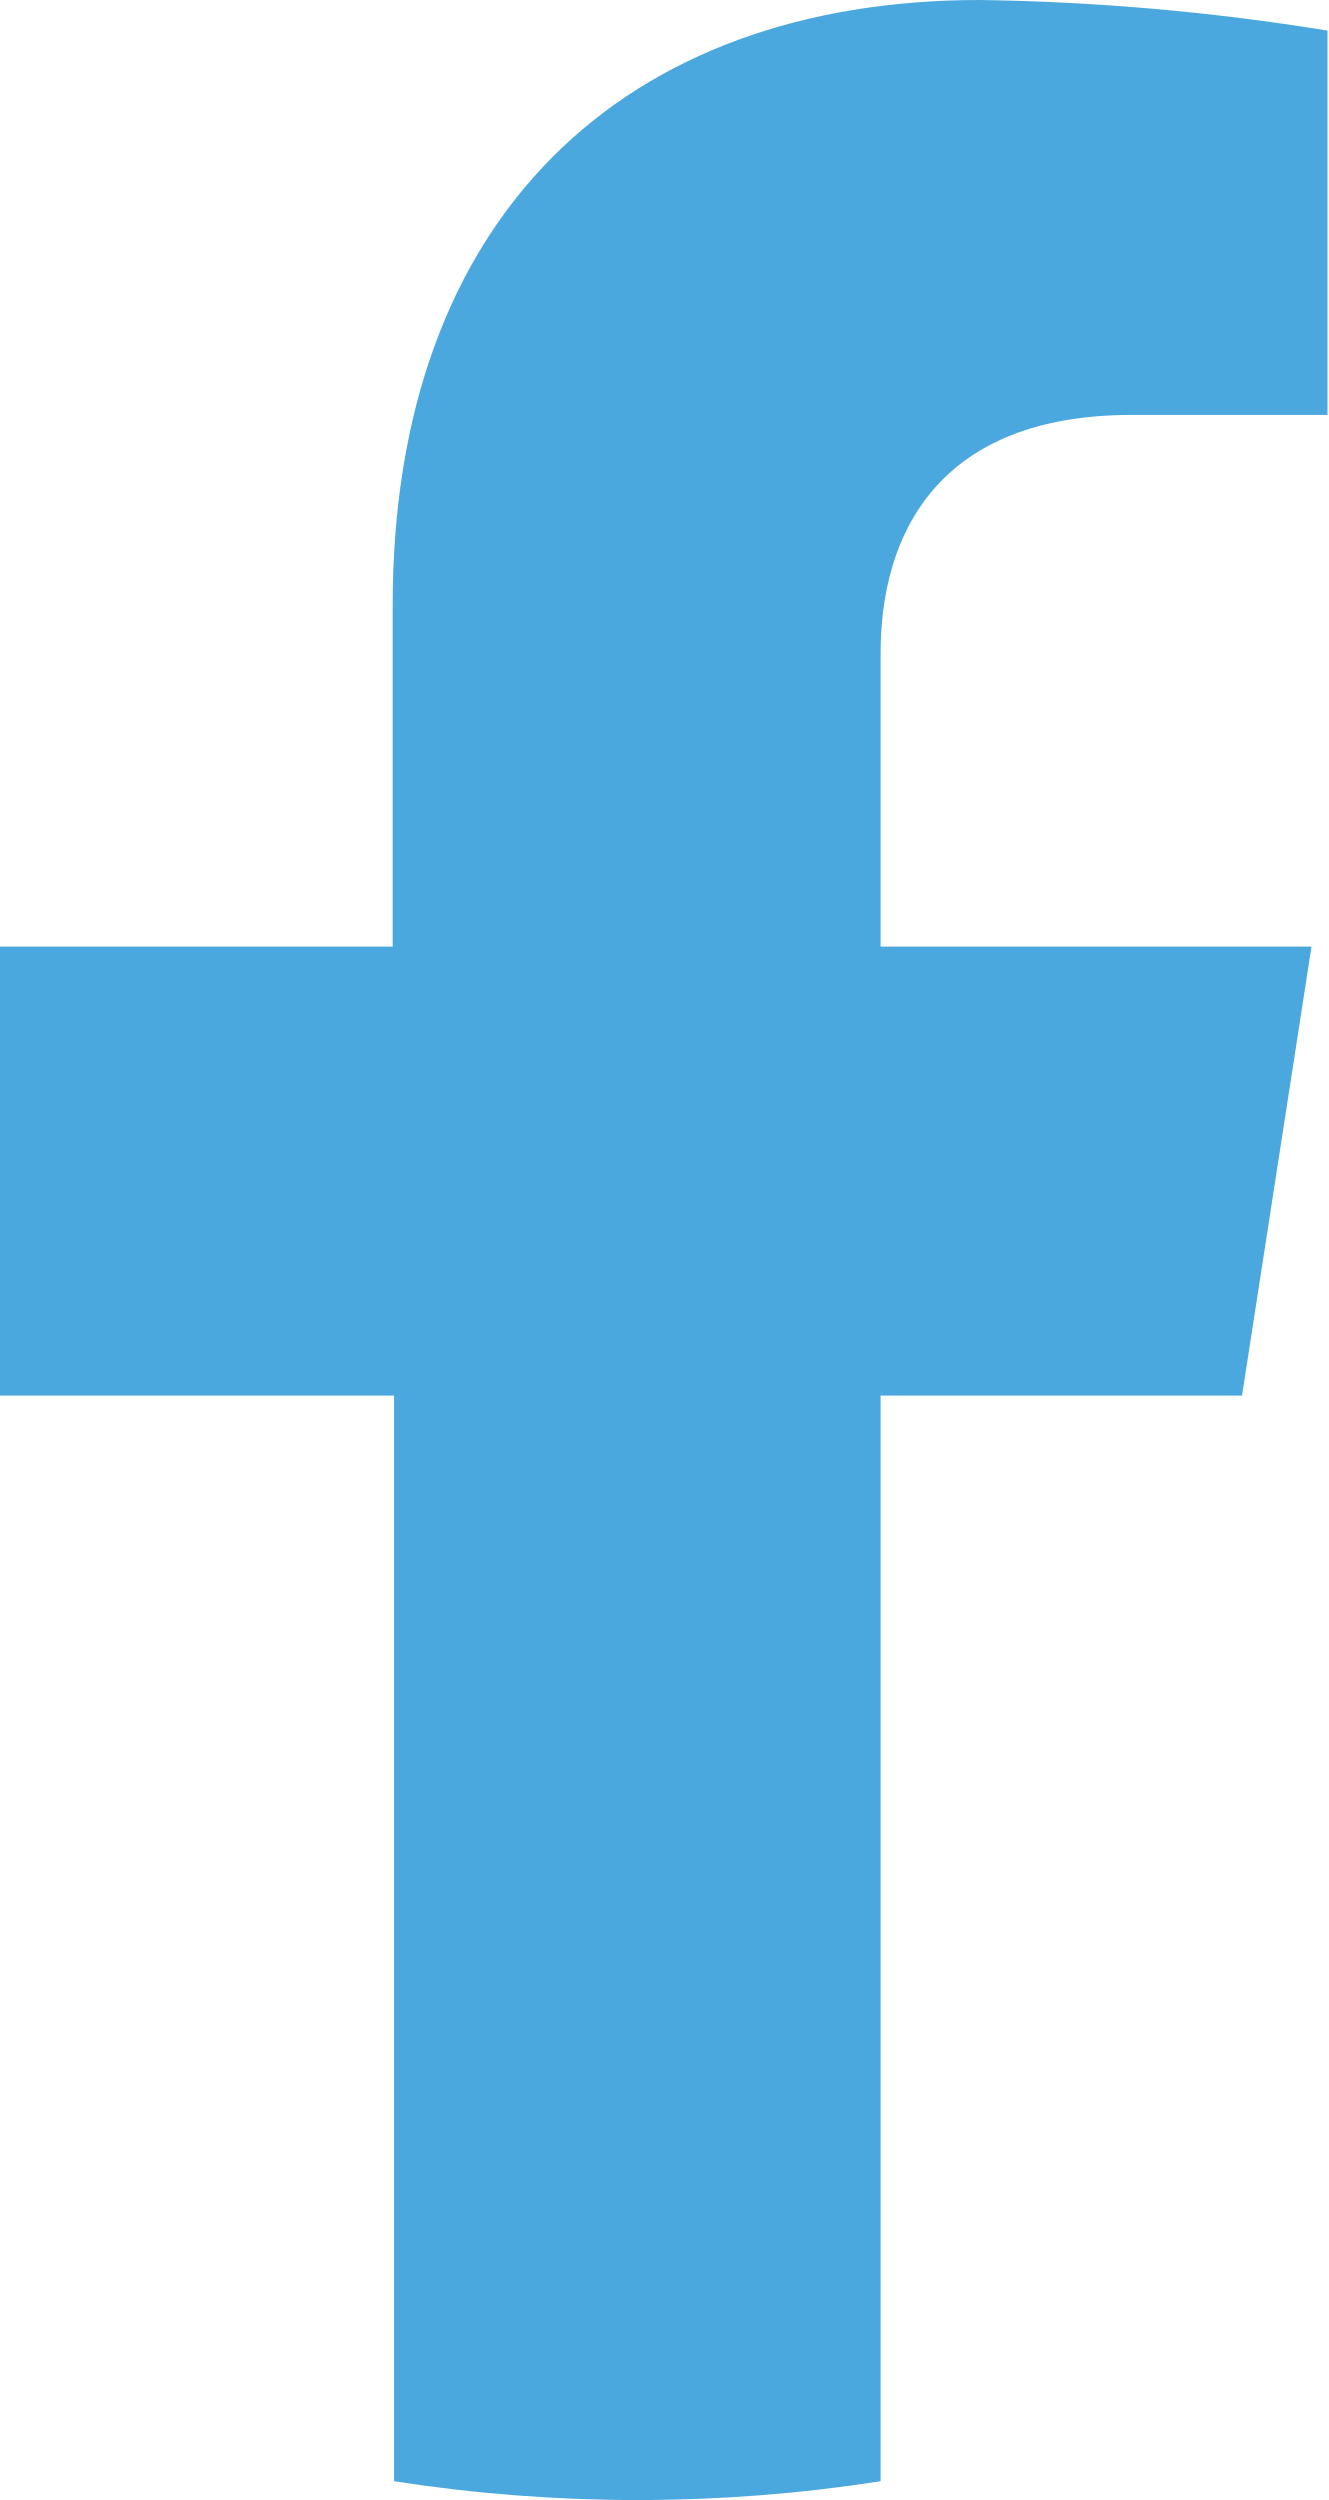
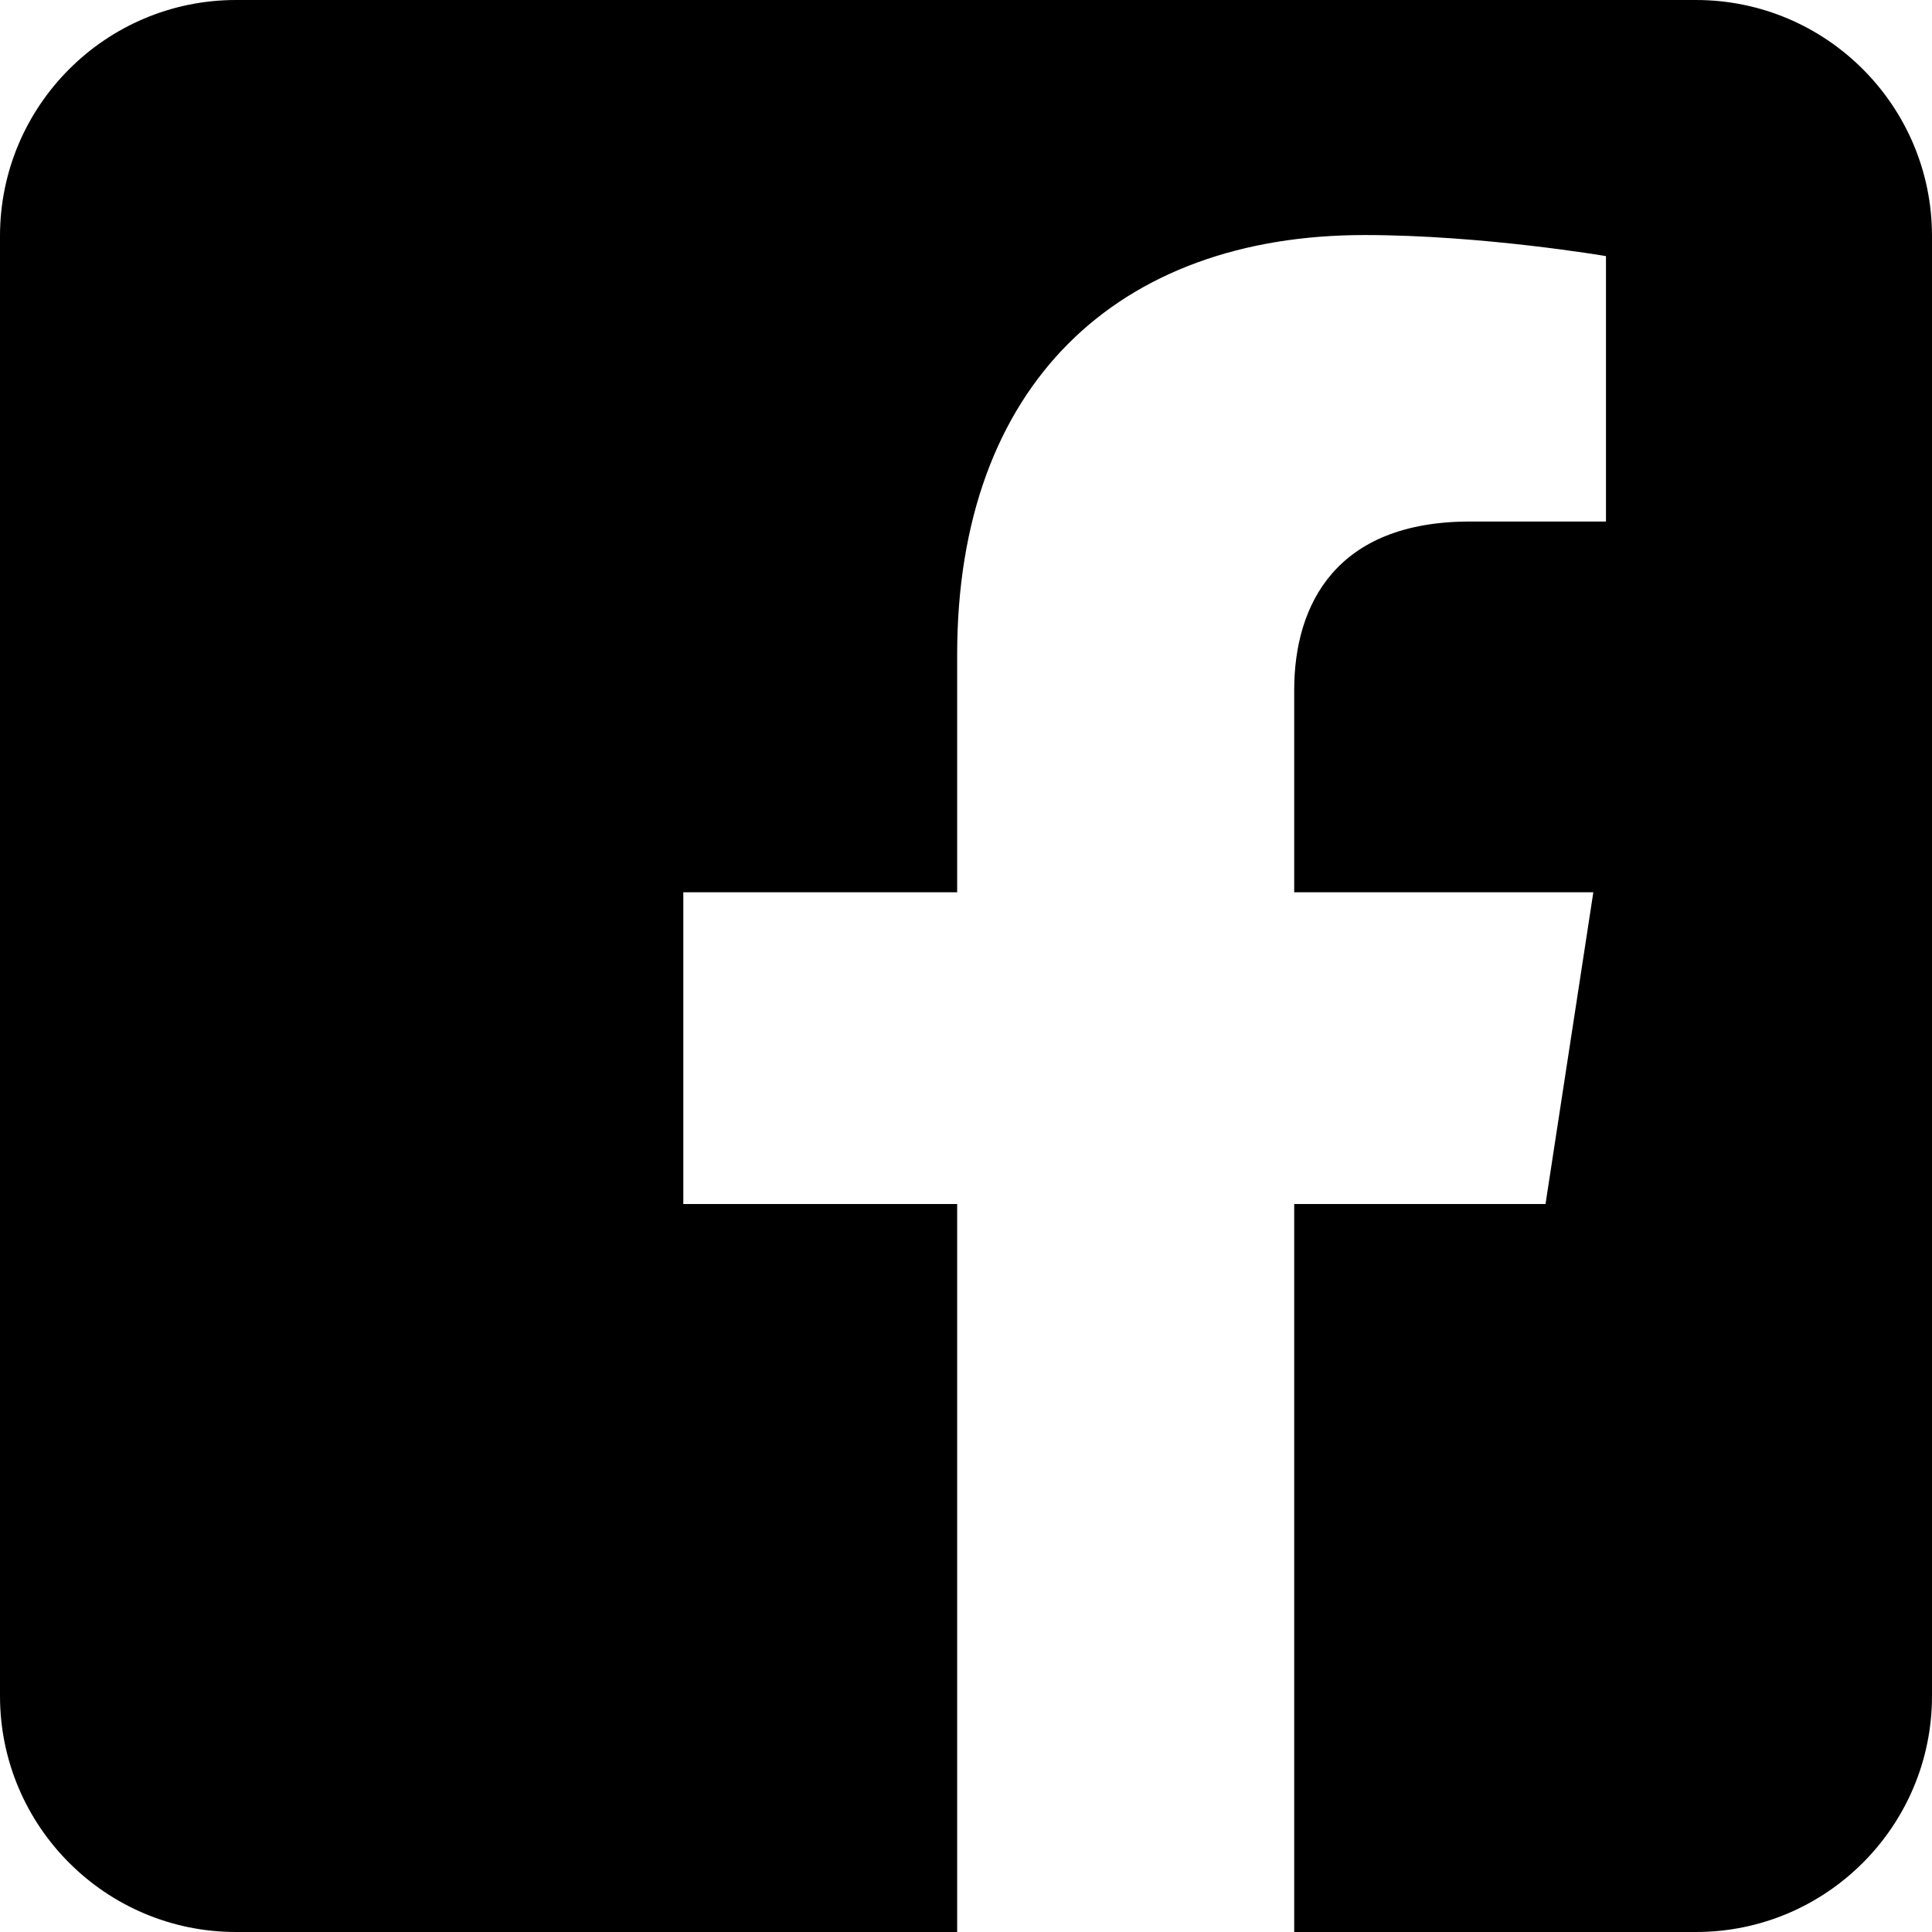
- <svg xmlns="http://www.w3.org/2000/svg" id="Layer_1" data-name="Layer 1" viewBox="0 0 19.12 35.97">
-   <defs>
-     <style>.cls-1{fill:#4ba8de;}</style>
-   </defs>
-   <path class="cls-1" d="M25.59,20.11l1-6.46h-6.2V9.46C20.38,7.69,21.24,6,24,6h2.82V.47a34.14,34.14,0,0,0-5-.44c-5.11,0-8.45,3.1-8.45,8.7v4.92H7.72v6.46h5.67V35.73a22.76,22.76,0,0,0,7,0V20.11Z" transform="translate(-7.72 -0.03)" />
+ <svg xmlns="http://www.w3.org/2000/svg" height="100%" style="fill-rule:evenodd;clip-rule:evenodd;stroke-linejoin:round;stroke-miterlimit:2;" version="1.1" viewBox="0 0 512 512" width="100%" xml:space="preserve">
+   <path d="M449.446,0c34.525,0 62.554,28.03 62.554,62.554l0,386.892c0,34.524 -28.03,62.554 -62.554,62.554l-106.468,0l0,-192.915l66.6,0l12.672,-82.621l-79.272,0l0,-53.617c0,-22.603 11.073,-44.636 46.58,-44.636l36.042,0l0,-70.34c0,0 -32.71,-5.582 -63.982,-5.582c-65.288,0 -107.96,39.569 -107.96,111.204l0,62.971l-72.573,0l0,82.621l72.573,0l0,192.915l-191.104,0c-34.524,0 -62.554,-28.03 -62.554,-62.554l0,-386.892c0,-34.524 28.029,-62.554 62.554,-62.554l386.892,0Z" />
</svg>
